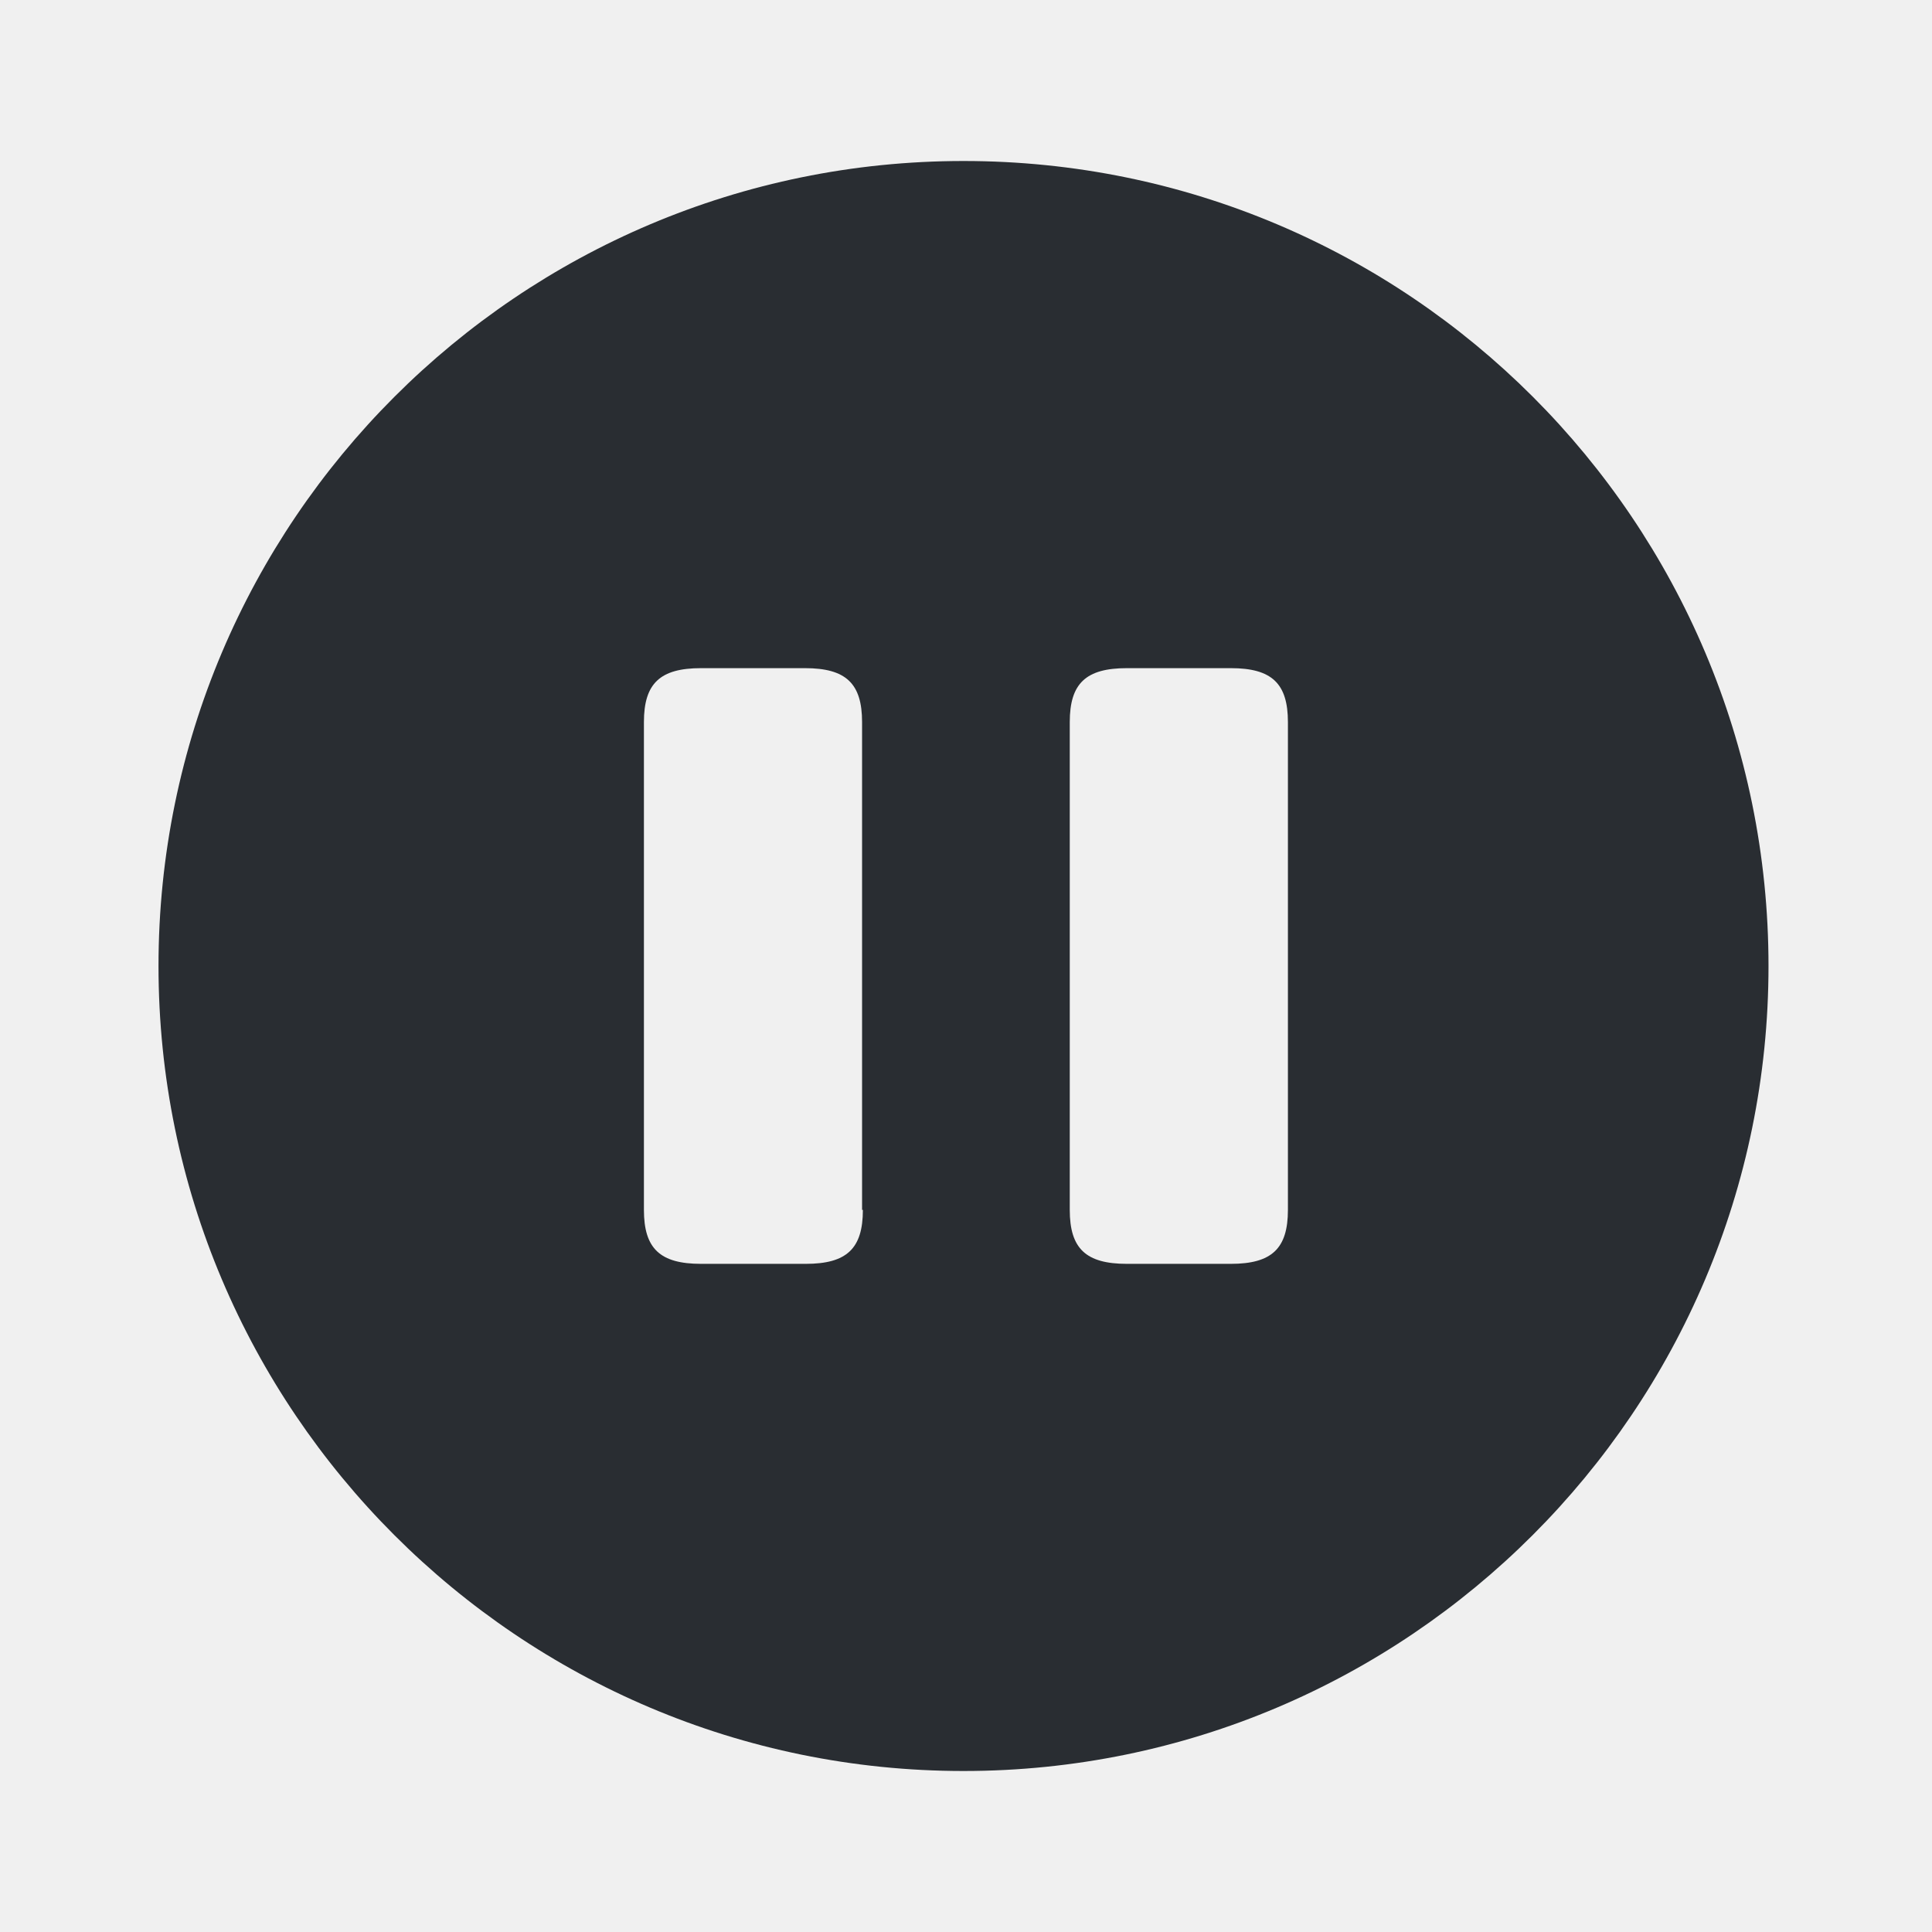
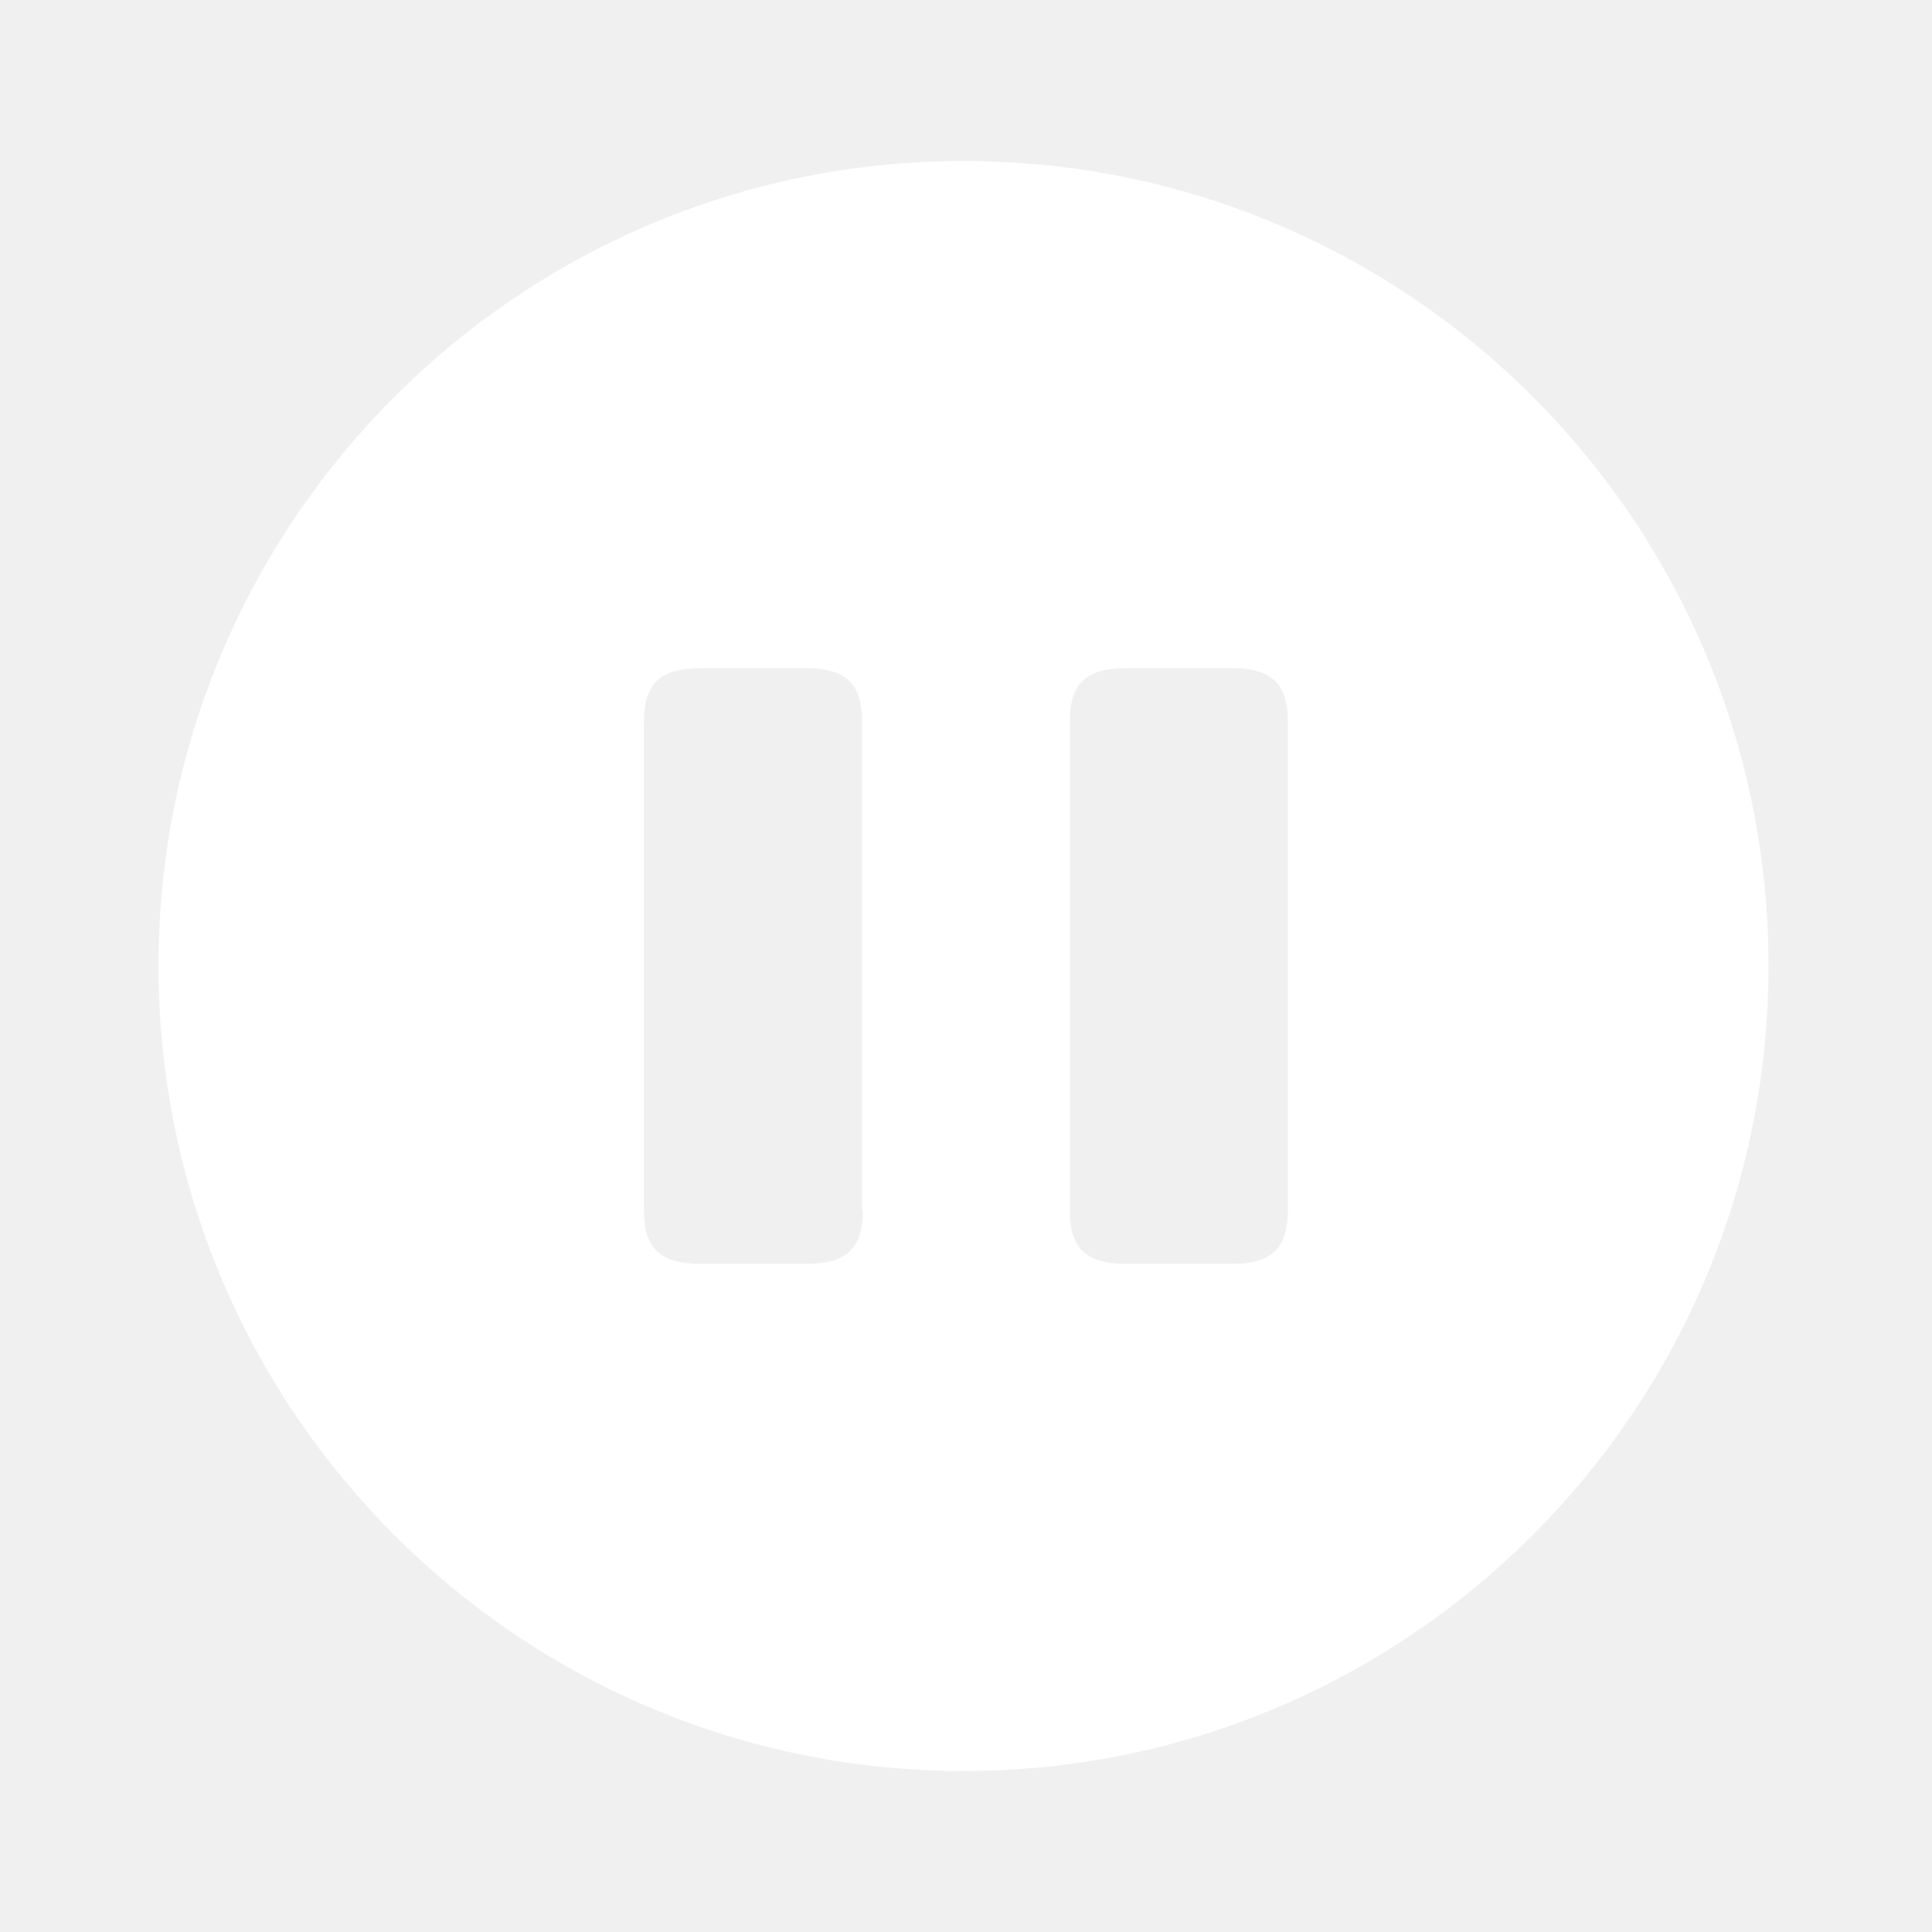
- <svg xmlns="http://www.w3.org/2000/svg" width="24" height="24" viewBox="0 0 24 24" fill="none">
-   <path d="M11.969 2C6.449 2 1.969 6.48 1.969 12C1.969 17.52 6.449 22 11.969 22C17.489 22 21.969 17.52 21.969 12C21.969 6.48 17.499 2 11.969 2ZM10.719 15.03C10.719 15.51 10.519 15.7 10.009 15.7H8.709C8.199 15.7 7.999 15.51 7.999 15.03V8.97C7.999 8.49 8.199 8.3 8.709 8.3H9.999C10.509 8.3 10.709 8.49 10.709 8.97V15.03H10.719ZM15.999 15.03C15.999 15.51 15.799 15.7 15.289 15.7H13.999C13.489 15.7 13.289 15.51 13.289 15.03V8.97C13.289 8.49 13.489 8.3 13.999 8.3H15.289C15.799 8.3 15.999 8.49 15.999 8.97V15.03Z" fill="#292D32" />
+ <svg xmlns="http://www.w3.org/2000/svg" width="30" height="30" viewBox="0 0 24 24" fill="none">
+   <path d="M11.969 2C6.449 2 1.969 6.48 1.969 12C1.969 17.52 6.449 22 11.969 22C17.489 22 21.969 17.52 21.969 12C21.969 6.48 17.499 2 11.969 2ZM10.719 15.03C10.719 15.51 10.519 15.7 10.009 15.7H8.709C8.199 15.7 7.999 15.51 7.999 15.03V8.97C7.999 8.49 8.199 8.3 8.709 8.3H9.999C10.509 8.3 10.709 8.49 10.709 8.97V15.03H10.719ZM15.999 15.03C15.999 15.51 15.799 15.7 15.289 15.7H13.999C13.489 15.7 13.289 15.51 13.289 15.03V8.97C13.289 8.49 13.489 8.3 13.999 8.3H15.289C15.799 8.3 15.999 8.49 15.999 8.97V15.03Z" fill="#FFF" />
</svg>
